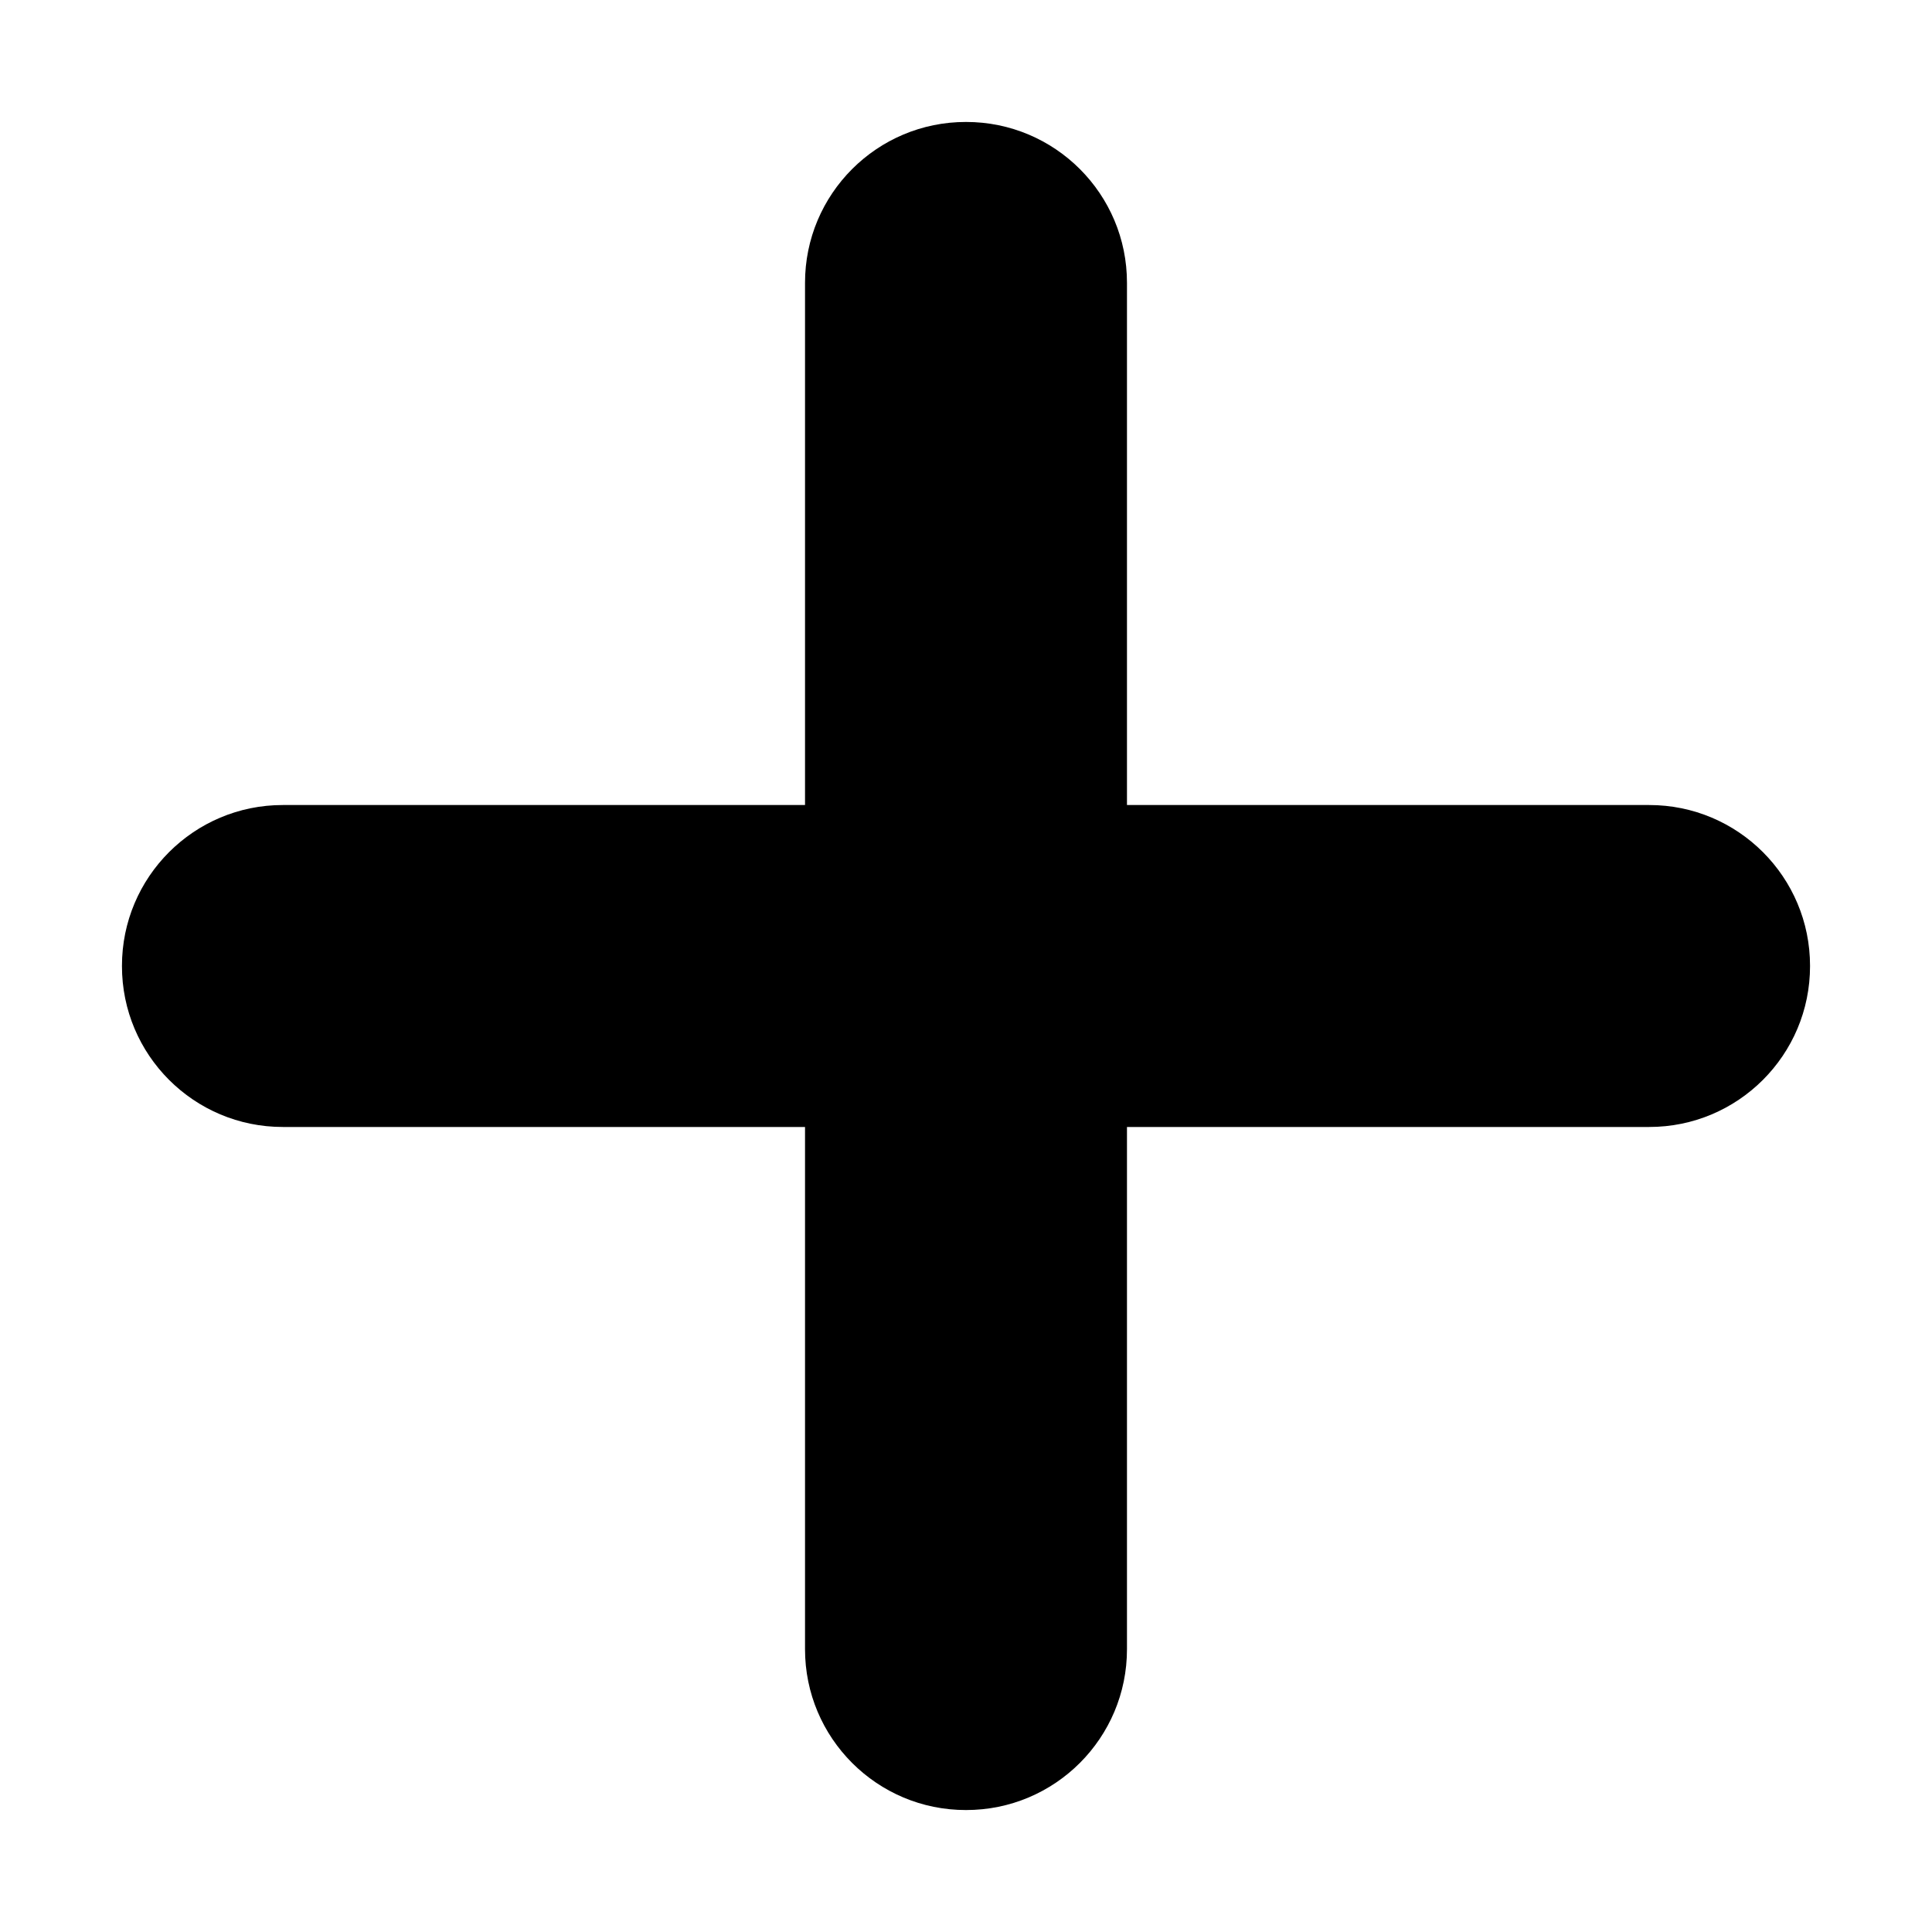
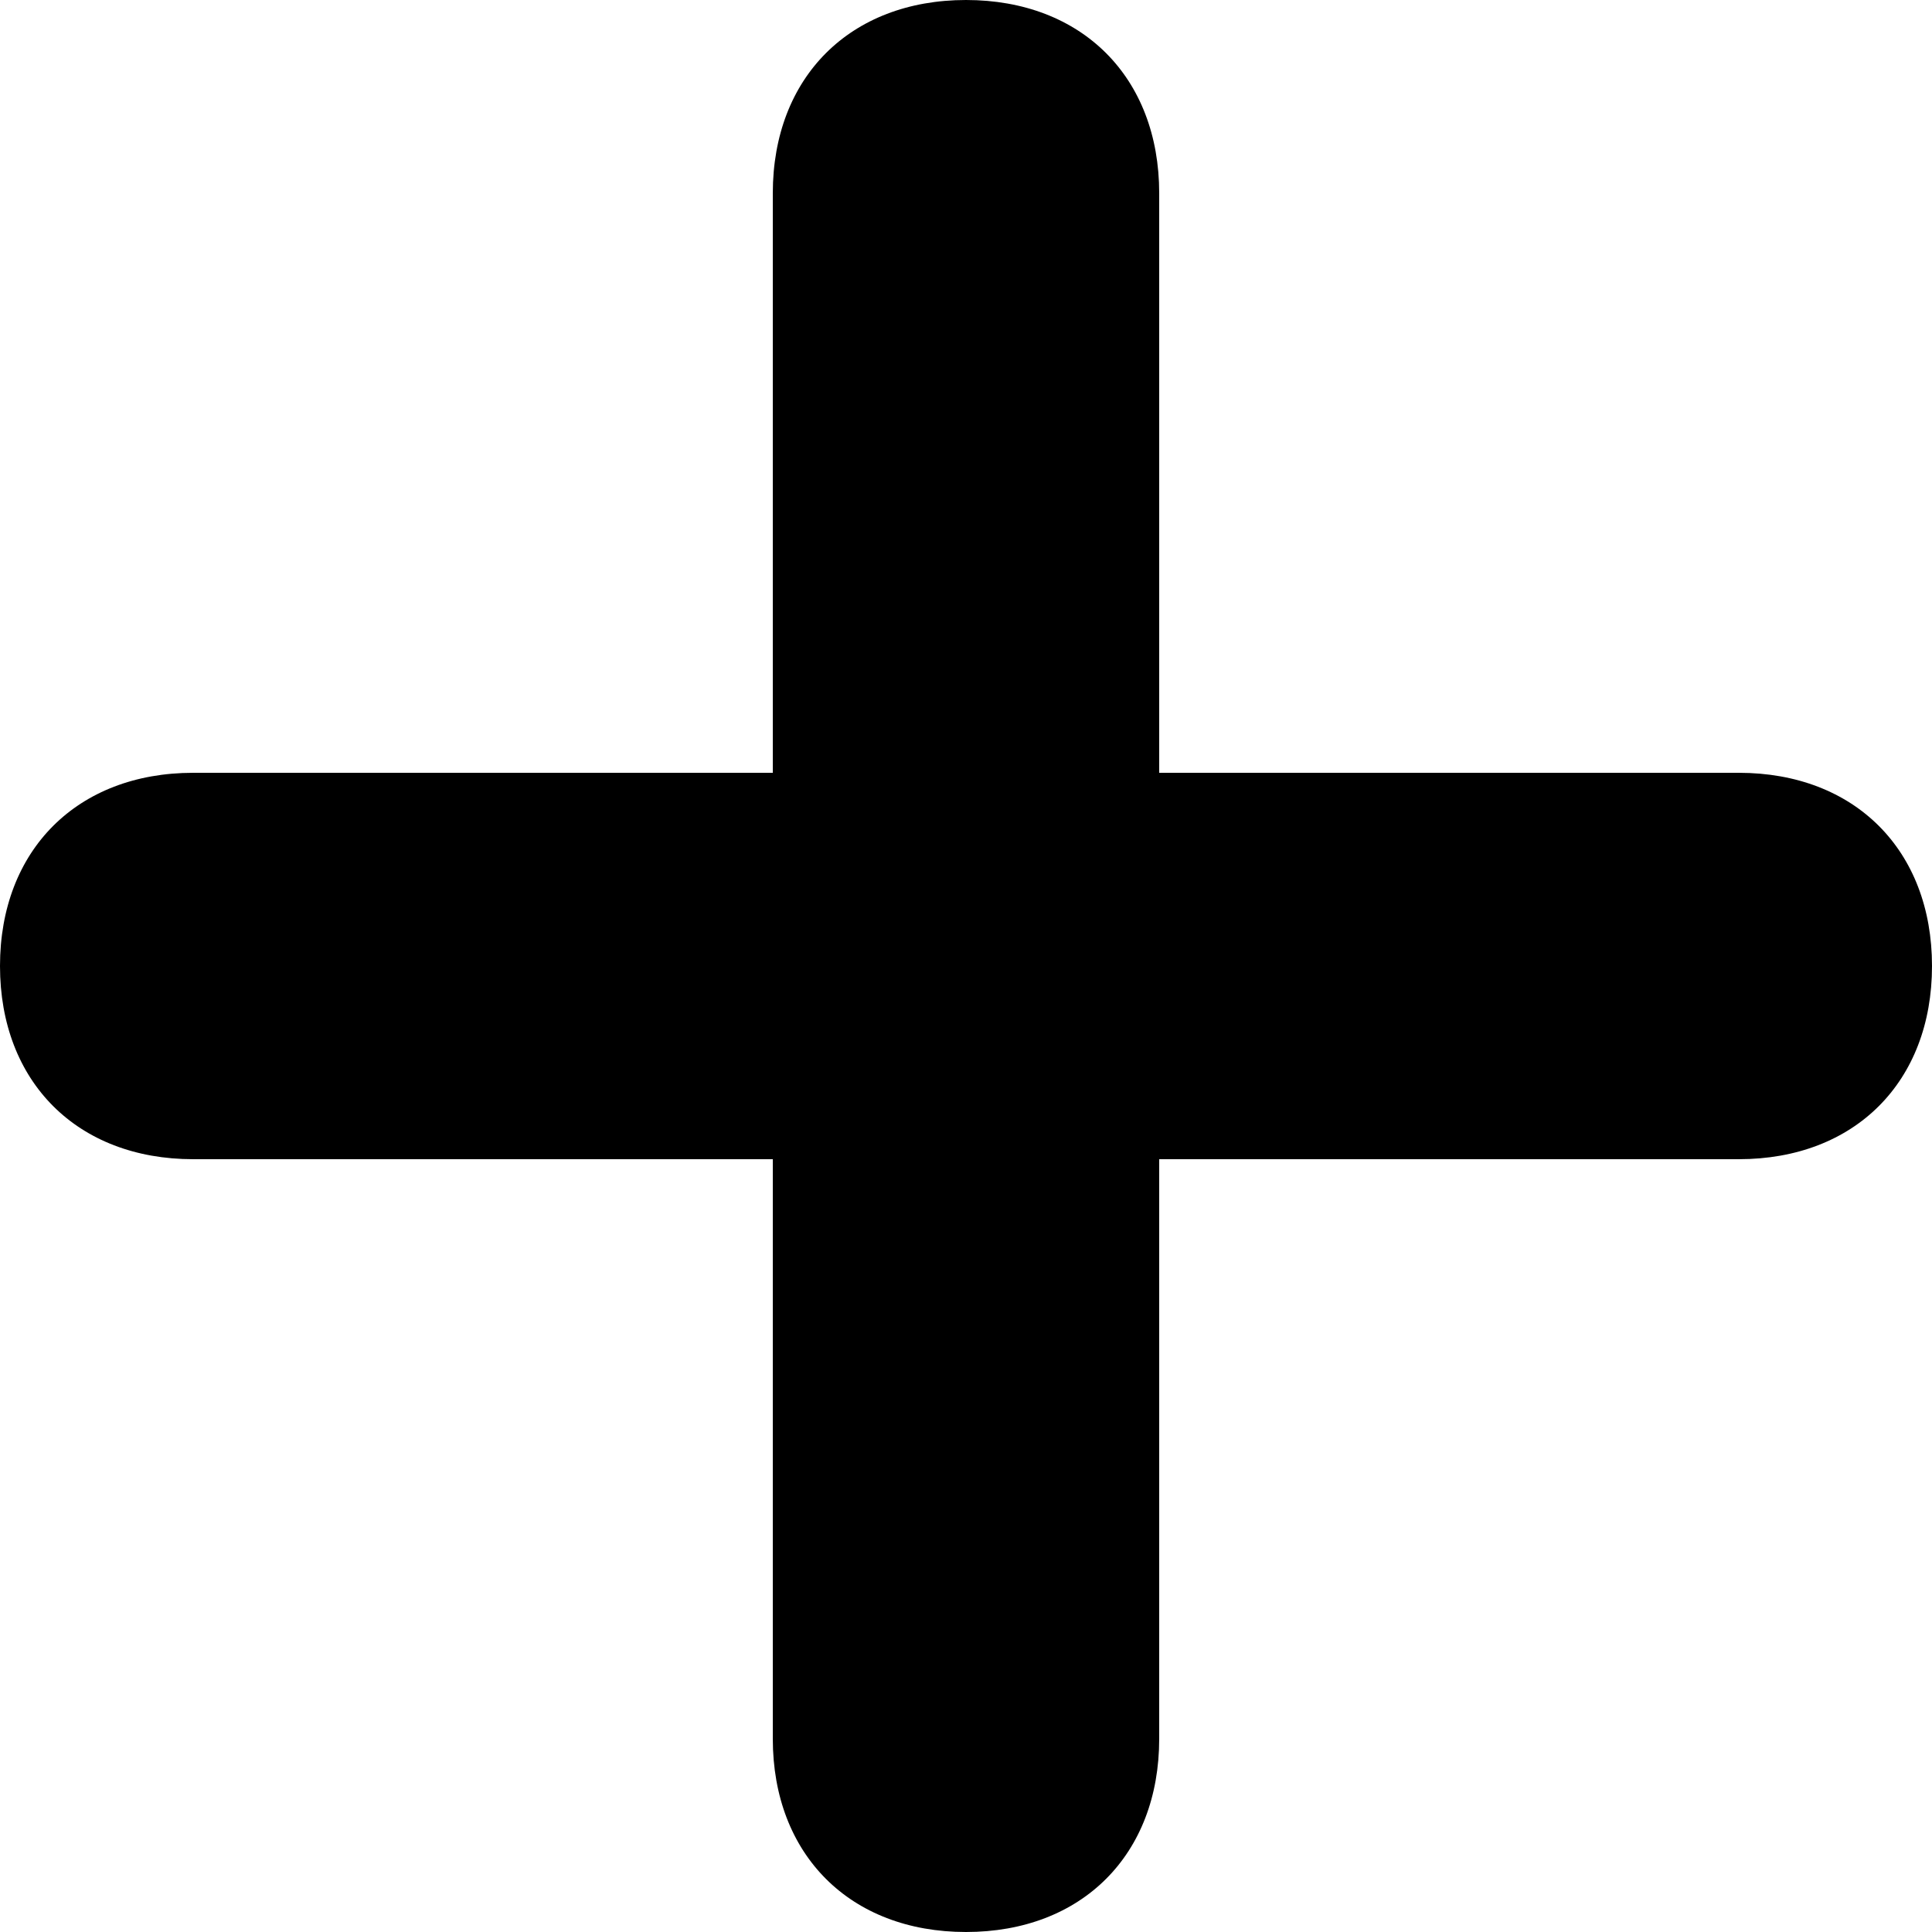
- <svg xmlns="http://www.w3.org/2000/svg" xmlns:xlink="http://www.w3.org/1999/xlink" width="12px" height="12px" viewBox="0 0 12 12" version="1.1">
-   <defs>
-     <path d="M6,4.586 L8.293,2.293 C8.683,1.902 9.317,1.902 9.707,2.293 C10.098,2.683 10.098,3.317 9.707,3.707 L7.414,6 L9.707,8.293 C10.098,8.683 10.098,9.317 9.707,9.707 C9.317,10.098 8.683,10.098 8.293,9.707 L6,7.414 L3.707,9.707 C3.317,10.098 2.683,10.098 2.293,9.707 C1.902,9.317 1.902,8.683 2.293,8.293 L4.586,6 L2.293,3.707 C1.902,3.317 1.902,2.683 2.293,2.293 C2.683,1.902 3.317,1.902 3.707,2.293 L6,4.586 Z" id="path-1" />
-   </defs>
-   <g id="📦-symbols" stroke-width="1" fill-rule="evenodd">
-     <mask id="mask-2">
-       <use xlink:href="#path-1" />
-     </mask>
-     <use id="Mask" transform="translate(6, 6) rotate(45) translate(-6, -6) " xlink:href="#path-1" />
+ <svg xmlns="http://www.w3.org/2000/svg" version="1.1" id="Layer_1" x="0px" y="0px" viewBox="0 0 10 10" style="enable-background:new 0 0 10 10;" xml:space="preserve">
+   <g id="icons_x2F_12_x2F_plus">
+     <g id="_x21B3_-_xD83C__xDFA8_-icon" transform="translate(1, 1)">
+       <g id="Mask">
+         <path id="path-1_1_" class="st0" d="M3,3V0c0-0.6,0.4-1,1-1s1,0.4,1,1v3h3c0.6,0,1,0.4,1,1S8.6,5,8,5H5v3c0,0.6-0.4,1-1,1     S3,8.6,3,8V5H0c-0.6,0-1-0.4-1-1s0.4-1,1-1H3z" />
+       </g>
+     </g>
  </g>
</svg>
